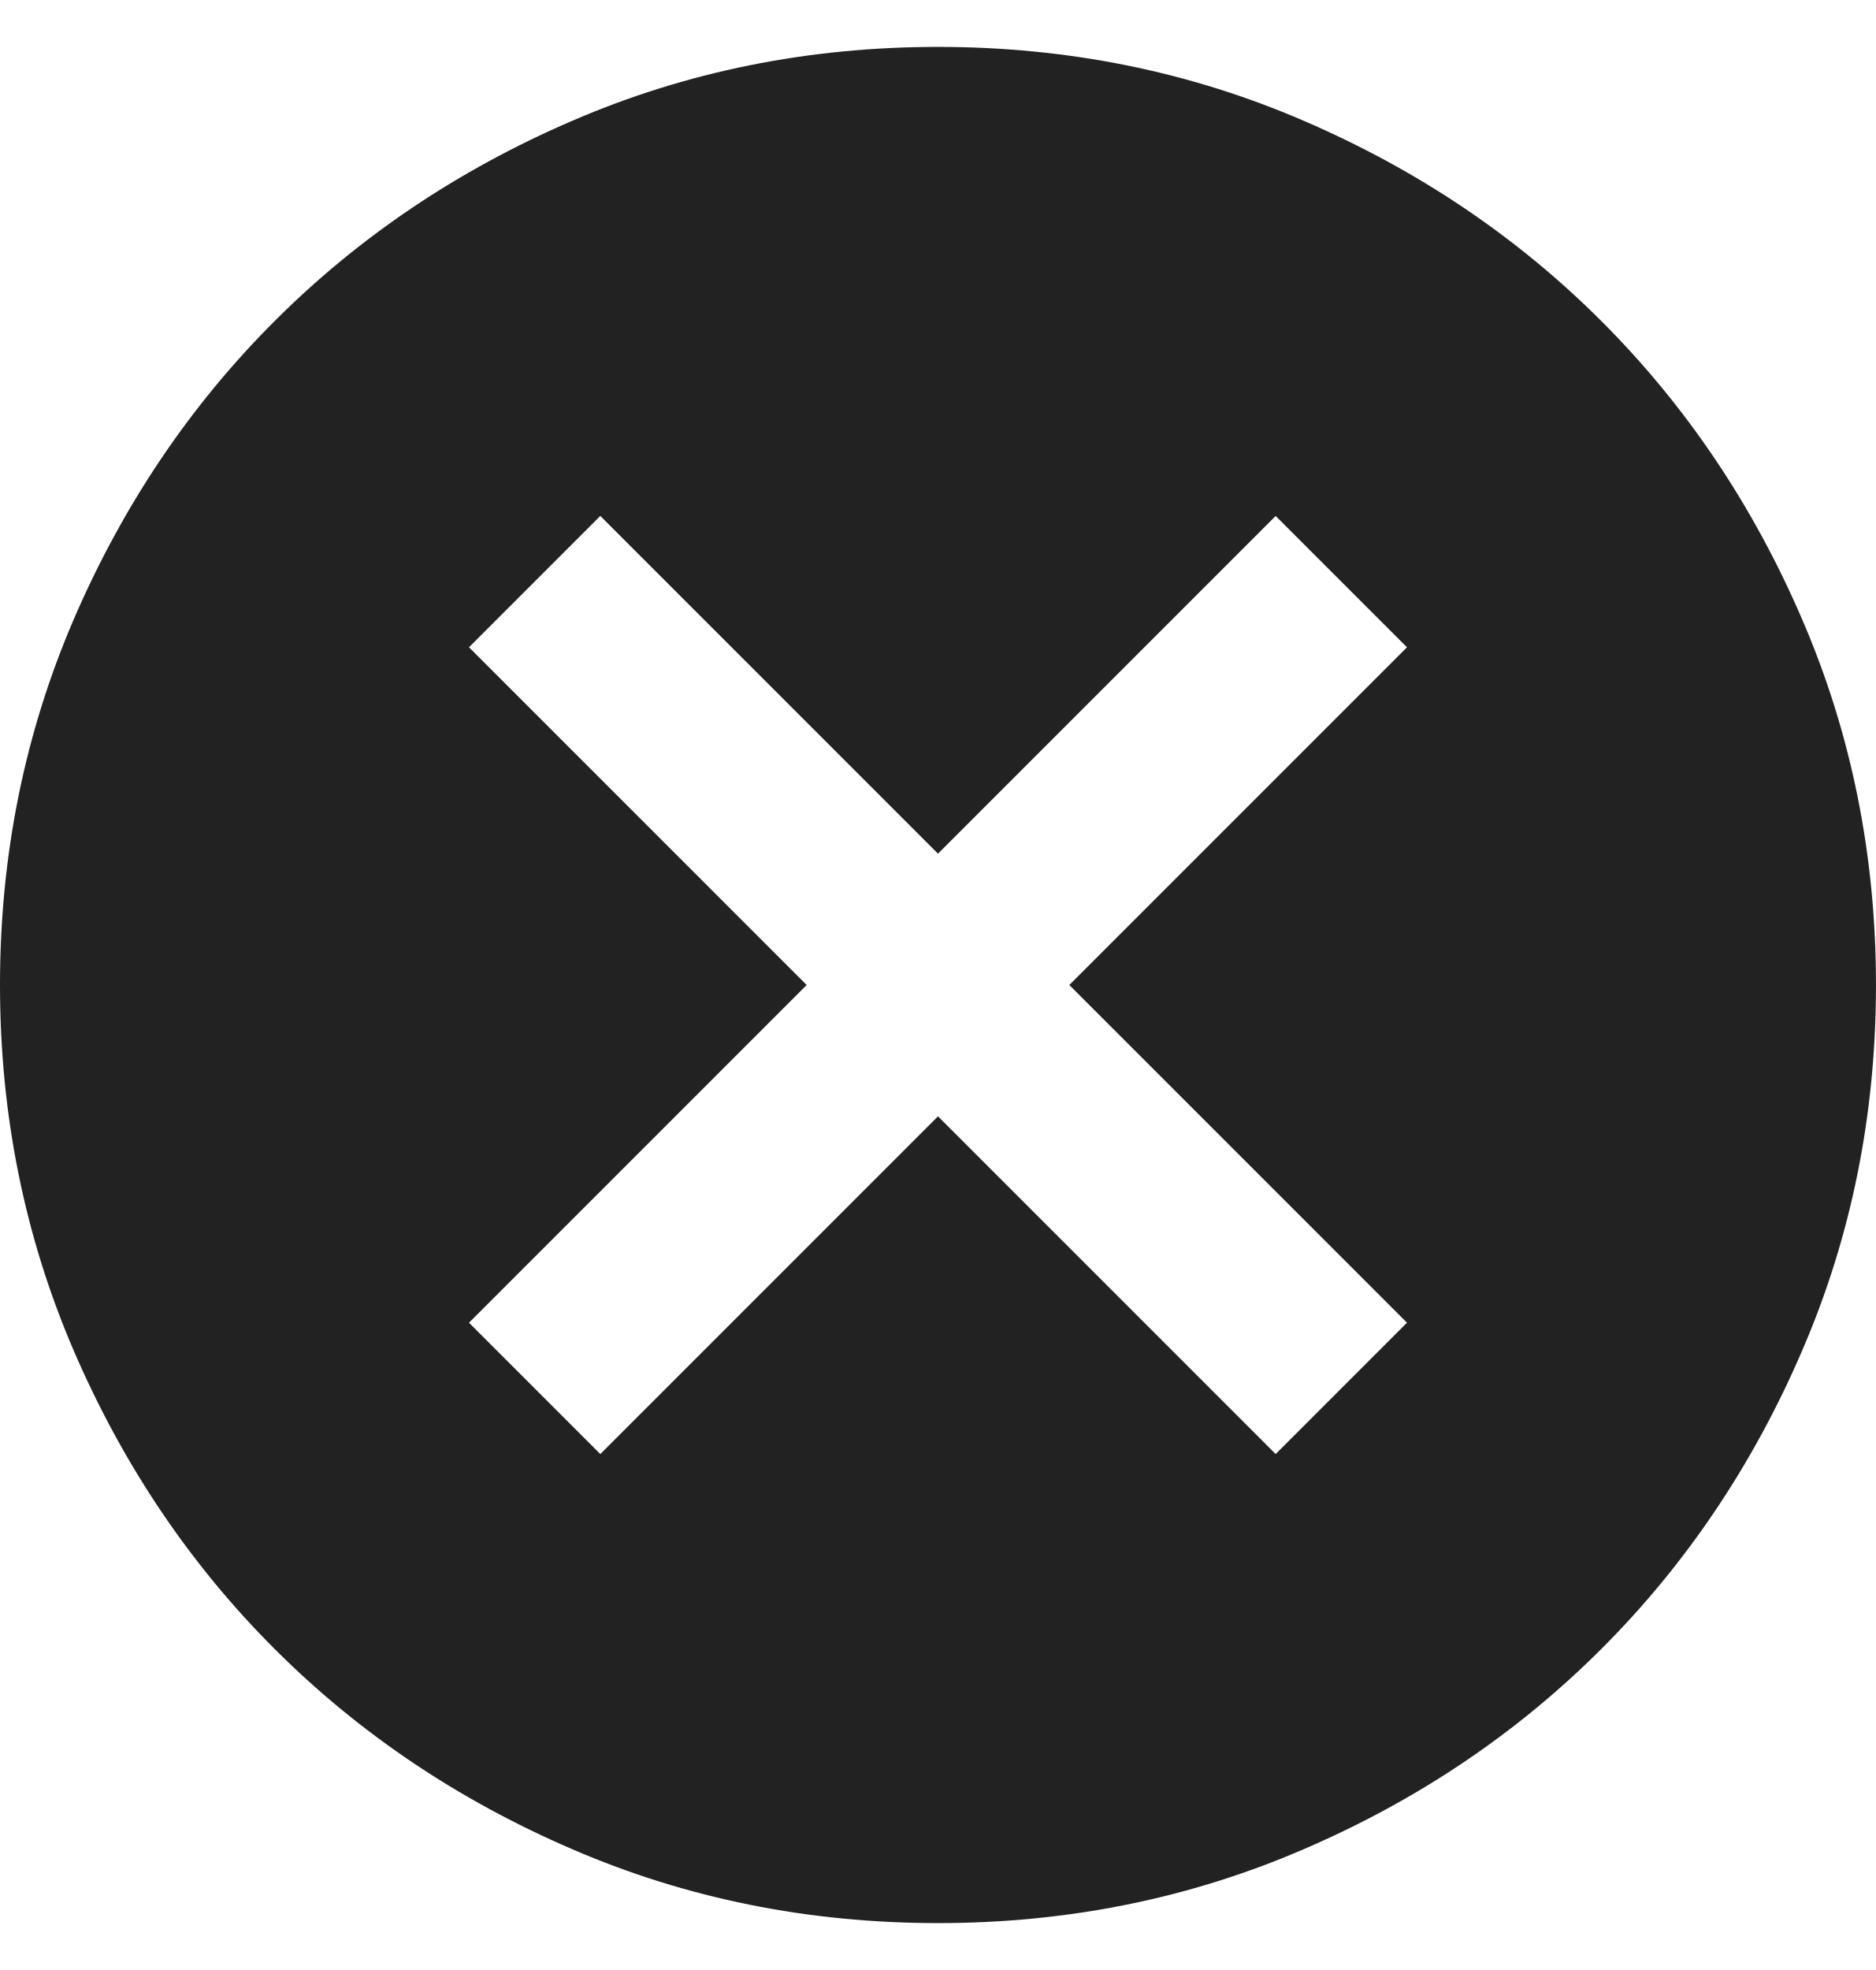
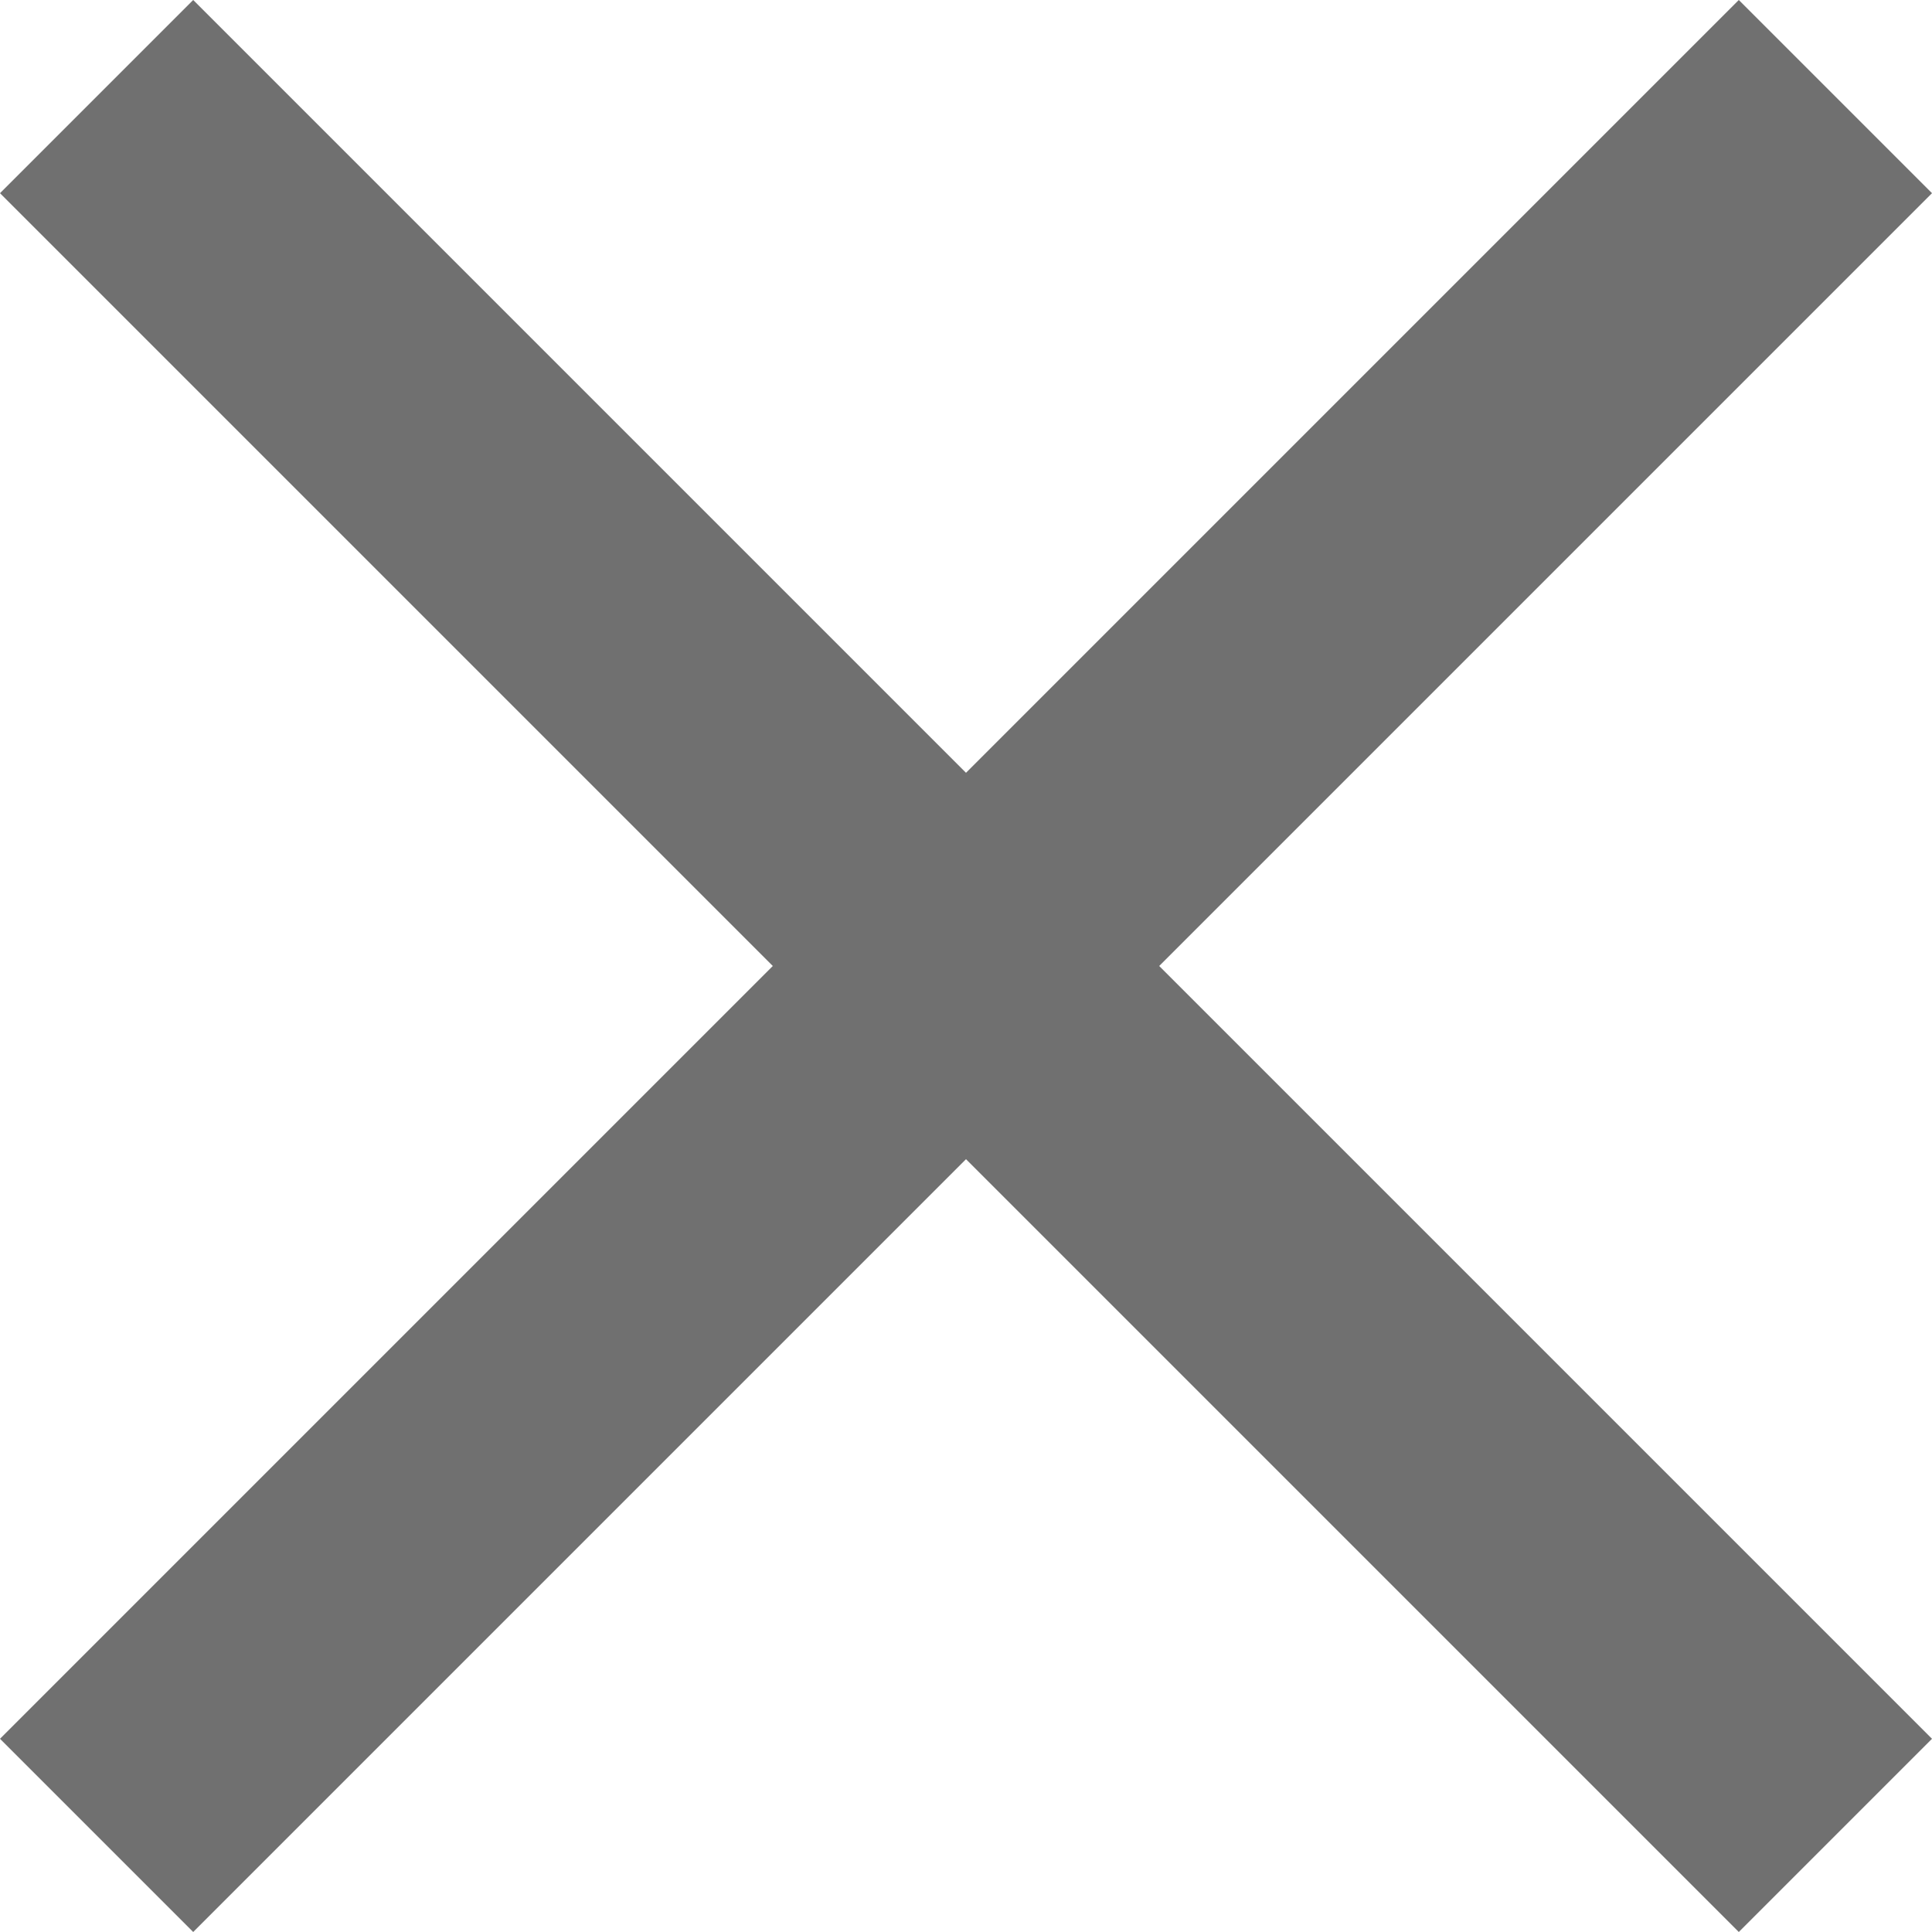
- <svg xmlns="http://www.w3.org/2000/svg" width="20" height="21" viewBox="0 0 20 21" fill="none">
-   <path d="M6.4 15.5L10 11.9L13.6 15.5L15 14.1L11.4 10.5L15 6.9L13.6 5.5L10 9.1L6.4 5.5L5 6.9L8.6 10.5L5 14.1L6.4 15.5ZM10 20.5C8.617 20.5 7.317 20.238 6.1 19.712C4.883 19.188 3.825 18.475 2.925 17.575C2.025 16.675 1.312 15.617 0.787 14.4C0.263 13.183 0 11.883 0 10.5C0 9.117 0.263 7.817 0.787 6.6C1.312 5.383 2.025 4.325 2.925 3.425C3.825 2.525 4.883 1.812 6.1 1.288C7.317 0.762 8.617 0.5 10 0.5C11.383 0.5 12.683 0.762 13.9 1.288C15.117 1.812 16.175 2.525 17.075 3.425C17.975 4.325 18.688 5.383 19.212 6.6C19.738 7.817 20 9.117 20 10.5C20 11.883 19.738 13.183 19.212 14.4C18.688 15.617 17.975 16.675 17.075 17.575C16.175 18.475 15.117 19.188 13.9 19.712C12.683 20.238 11.383 20.5 10 20.5Z" fill="#222222" />
+ <svg xmlns="http://www.w3.org/2000/svg" width="14" height="14" viewBox="0 0 14 14" fill="none">
+   <path d="M1.4 14L0 12.6L5.6 7L0 1.4L1.4 0L7 5.6L12.6 0L14 1.4L8.4 7L14 12.6L12.6 14L7 8.4L1.4 14Z" fill="#707070" />
</svg>
